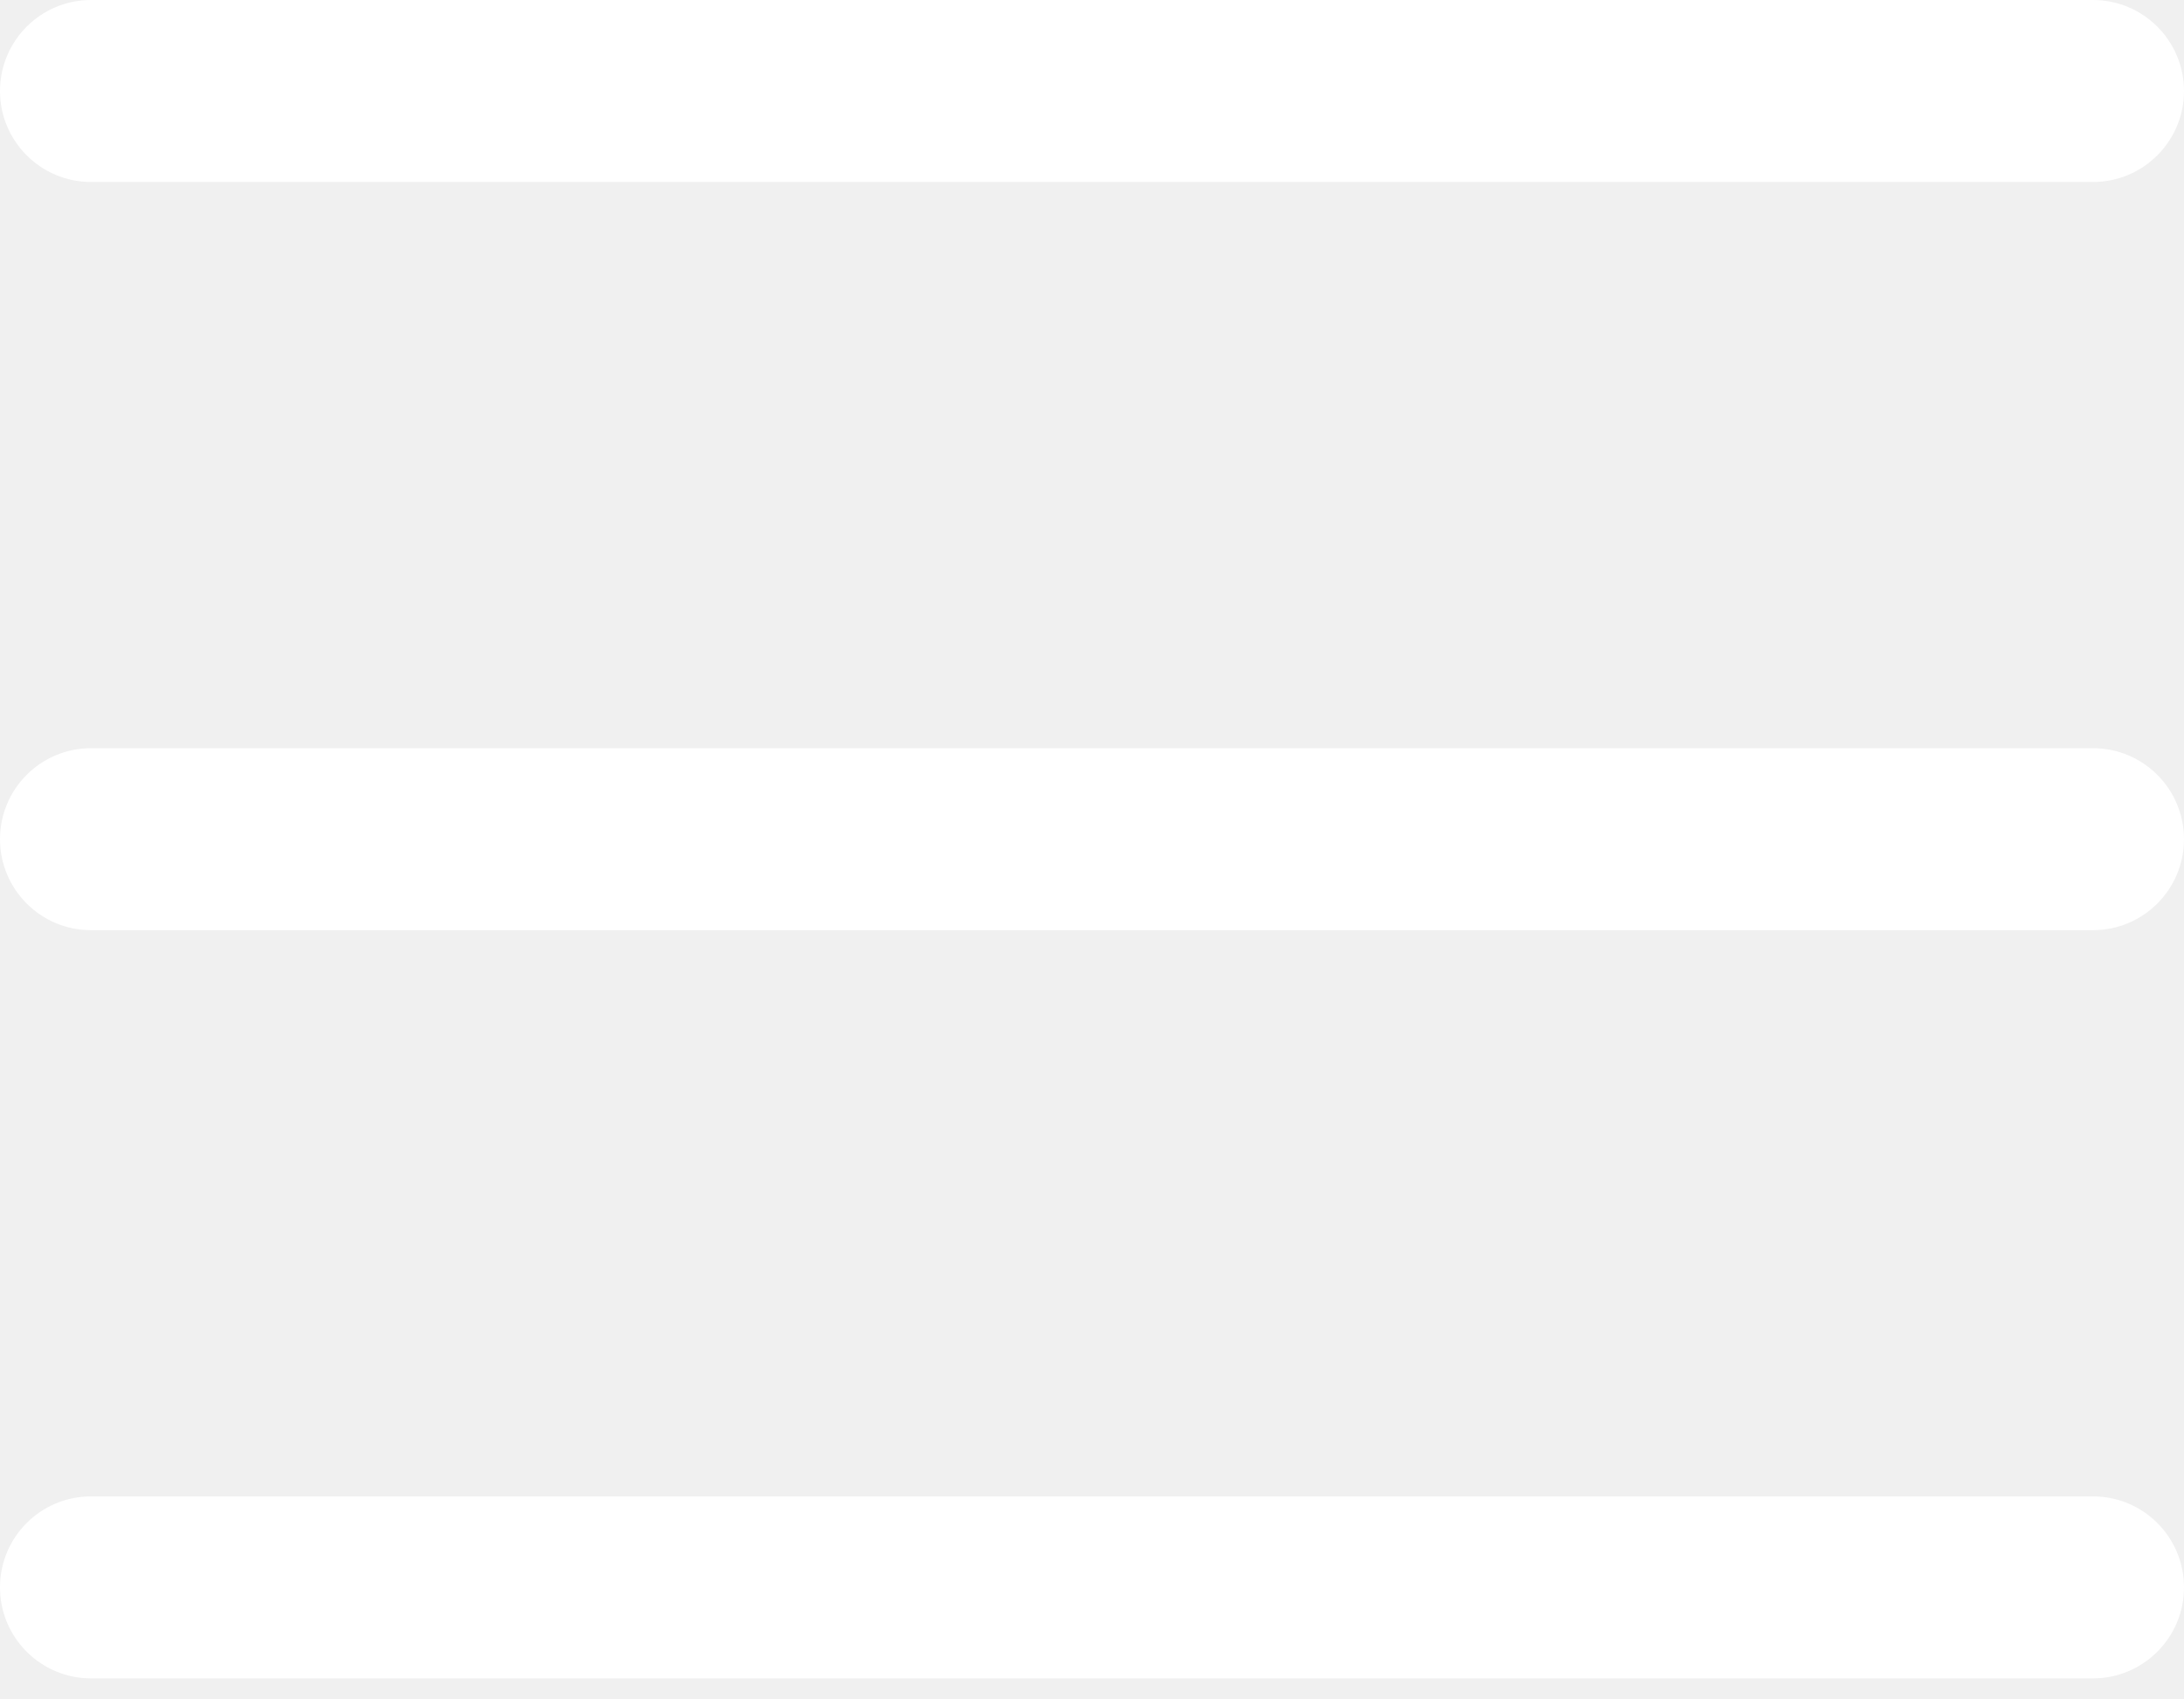
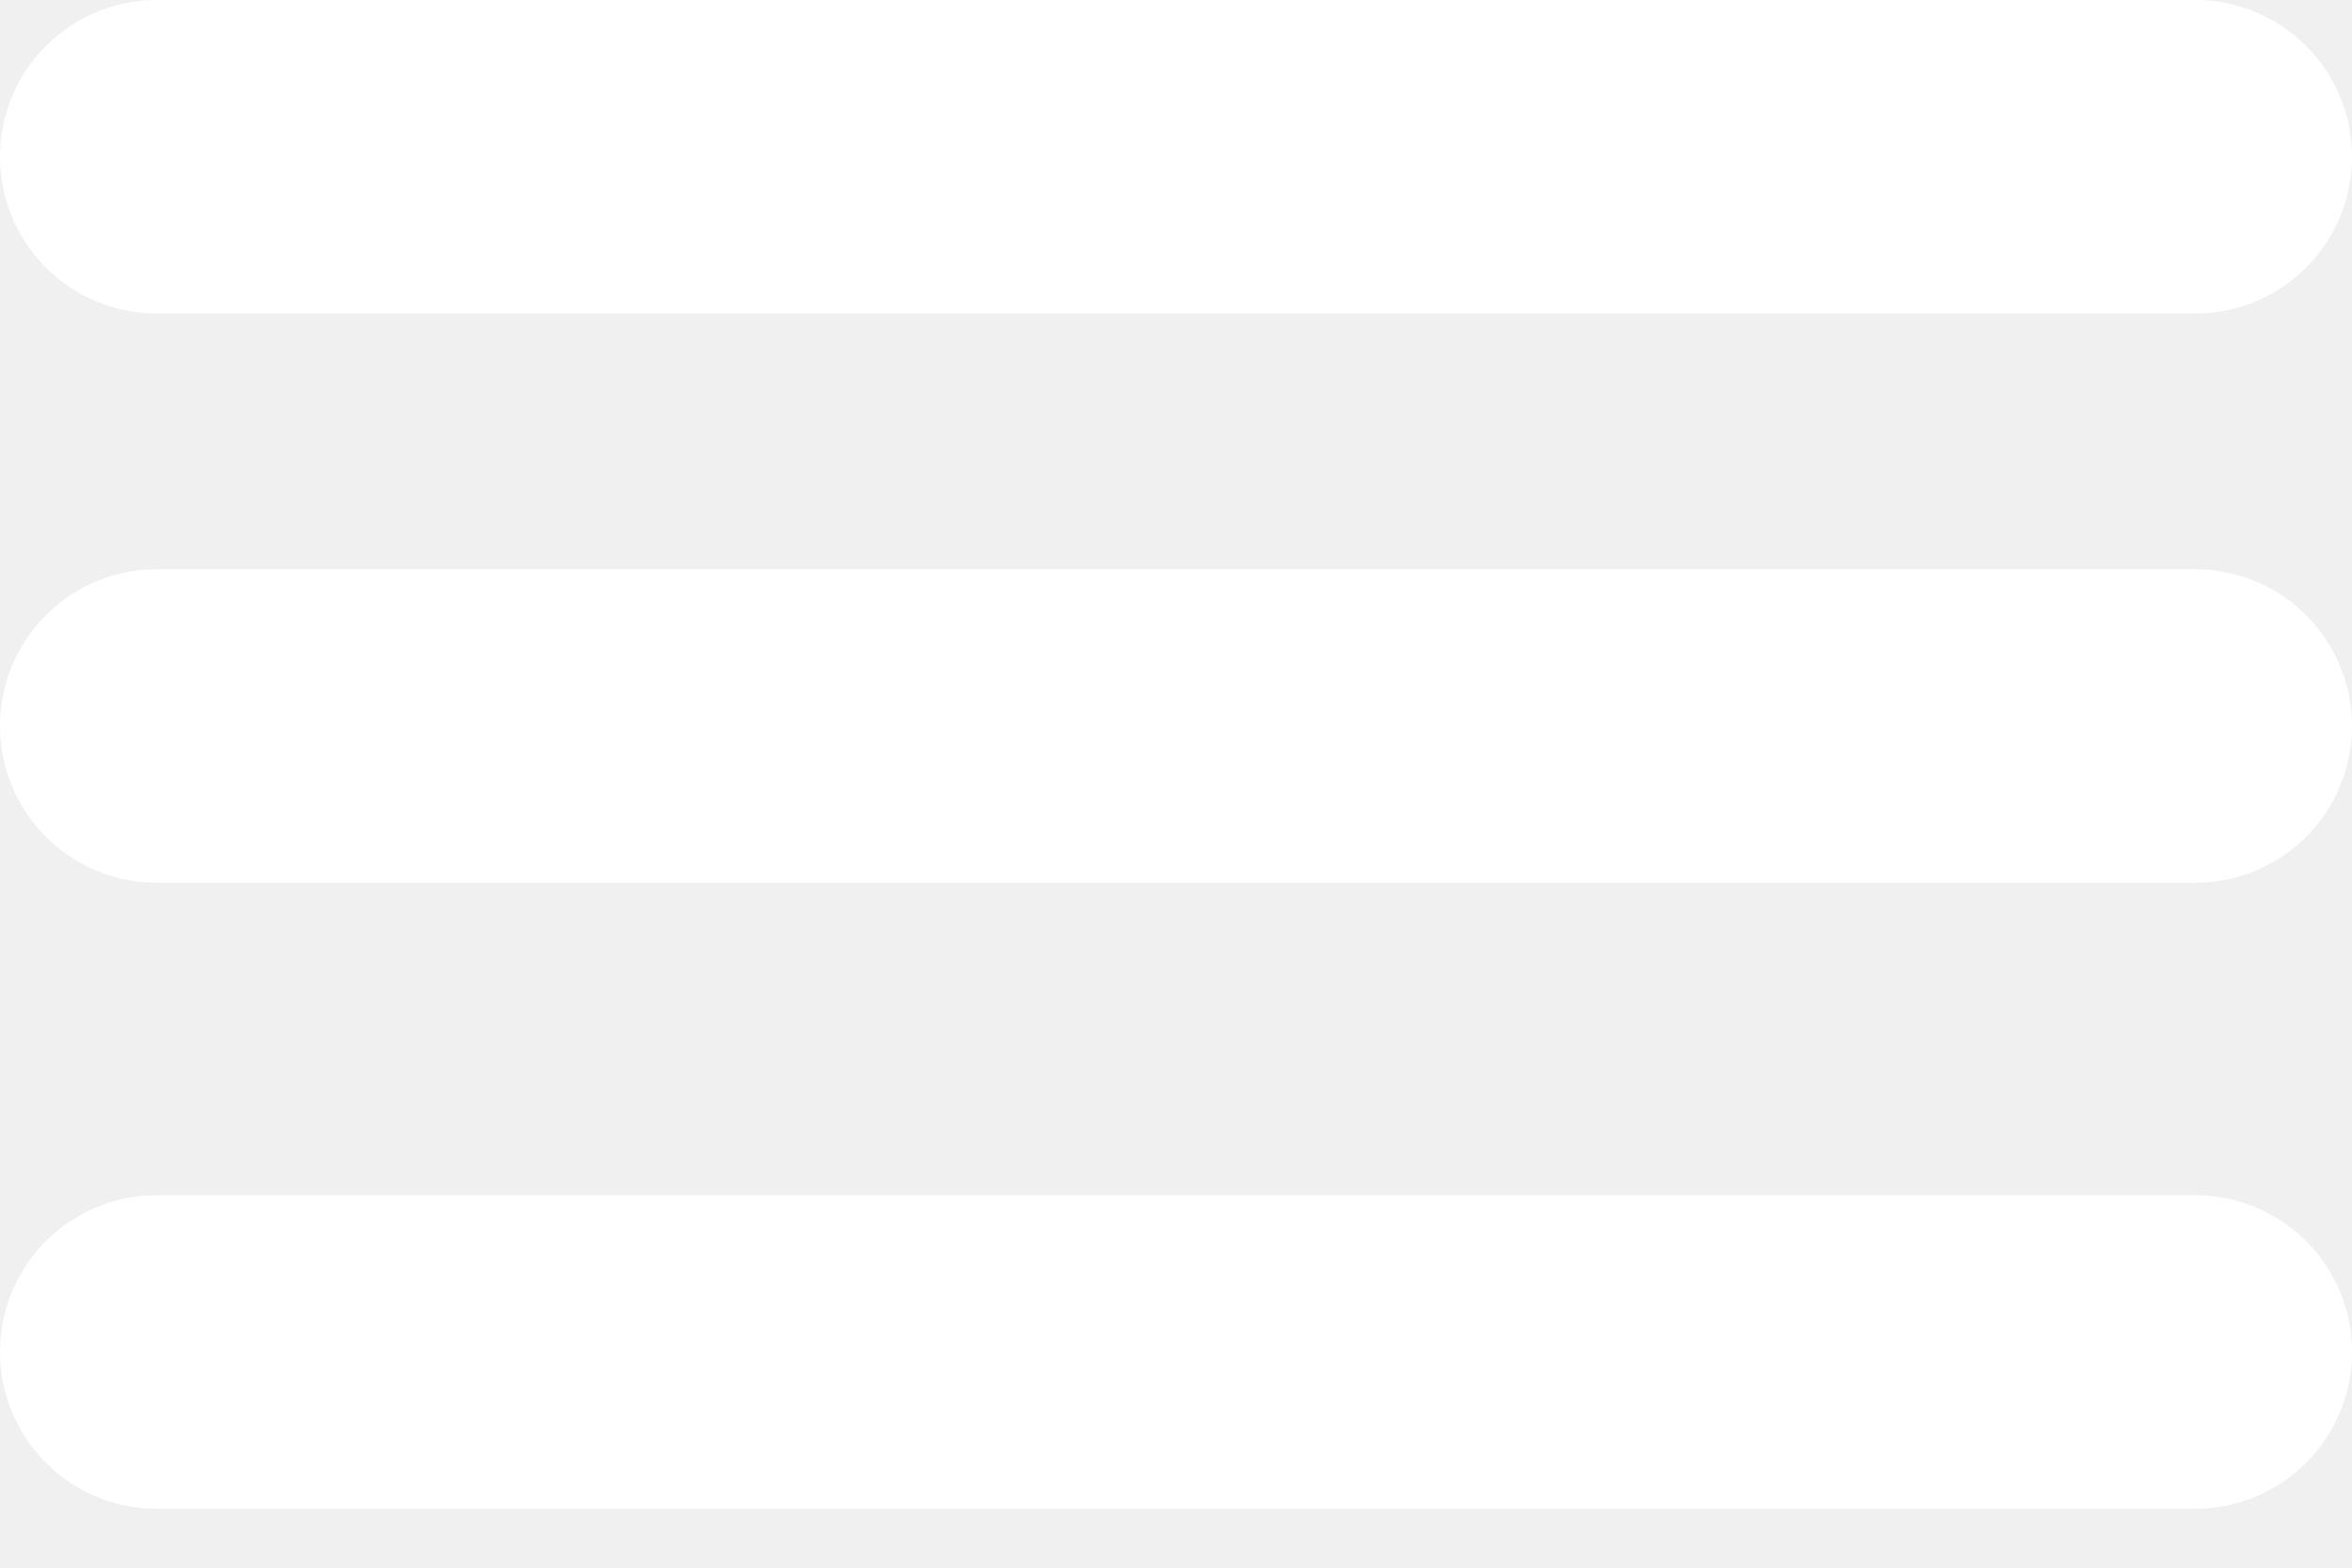
- <svg xmlns="http://www.w3.org/2000/svg" width="18" height="14" viewBox="0 0 18 14" fill="none">
-   <path d="M17.25 7.667H0.75C0.336 7.667 0 7.331 0 6.917C0 6.503 0.336 6.167 0.75 6.167H17.25C17.664 6.167 18 6.503 18 6.917C18 7.331 17.664 7.667 17.25 7.667Z" fill="white" />
-   <path d="M17.25 1.5H0.75C0.336 1.5 0 1.164 0 0.75C0 0.336 0.336 0 0.75 0H17.25C17.664 0 18 0.336 18 0.75C18 1.164 17.664 1.5 17.25 1.5Z" fill="white" />
-   <path d="M17.25 13.834H0.75C0.336 13.834 0 13.498 0 13.084C0 12.669 0.336 12.334 0.75 12.334H17.25C17.664 12.334 18 12.669 18 13.084C18 13.498 17.664 13.834 17.25 13.834Z" fill="white" />
+ <svg xmlns="http://www.w3.org/2000/svg" width="30" height="20" viewBox="0 0 30 20" fill="none">
+   <line x1="2" y1="2" x2="28" y2="2" stroke="white" stroke-width="4" stroke-linecap="round" stroke-linejoin="round" />
+   <line x1="2" y1="9.262" x2="28" y2="9.262" stroke="white" stroke-width="4" stroke-linecap="round" stroke-linejoin="round" />
+   <line x1="2" y1="17.248" x2="28" y2="17.248" stroke="white" stroke-width="4" stroke-linecap="round" stroke-linejoin="round" />
</svg>
